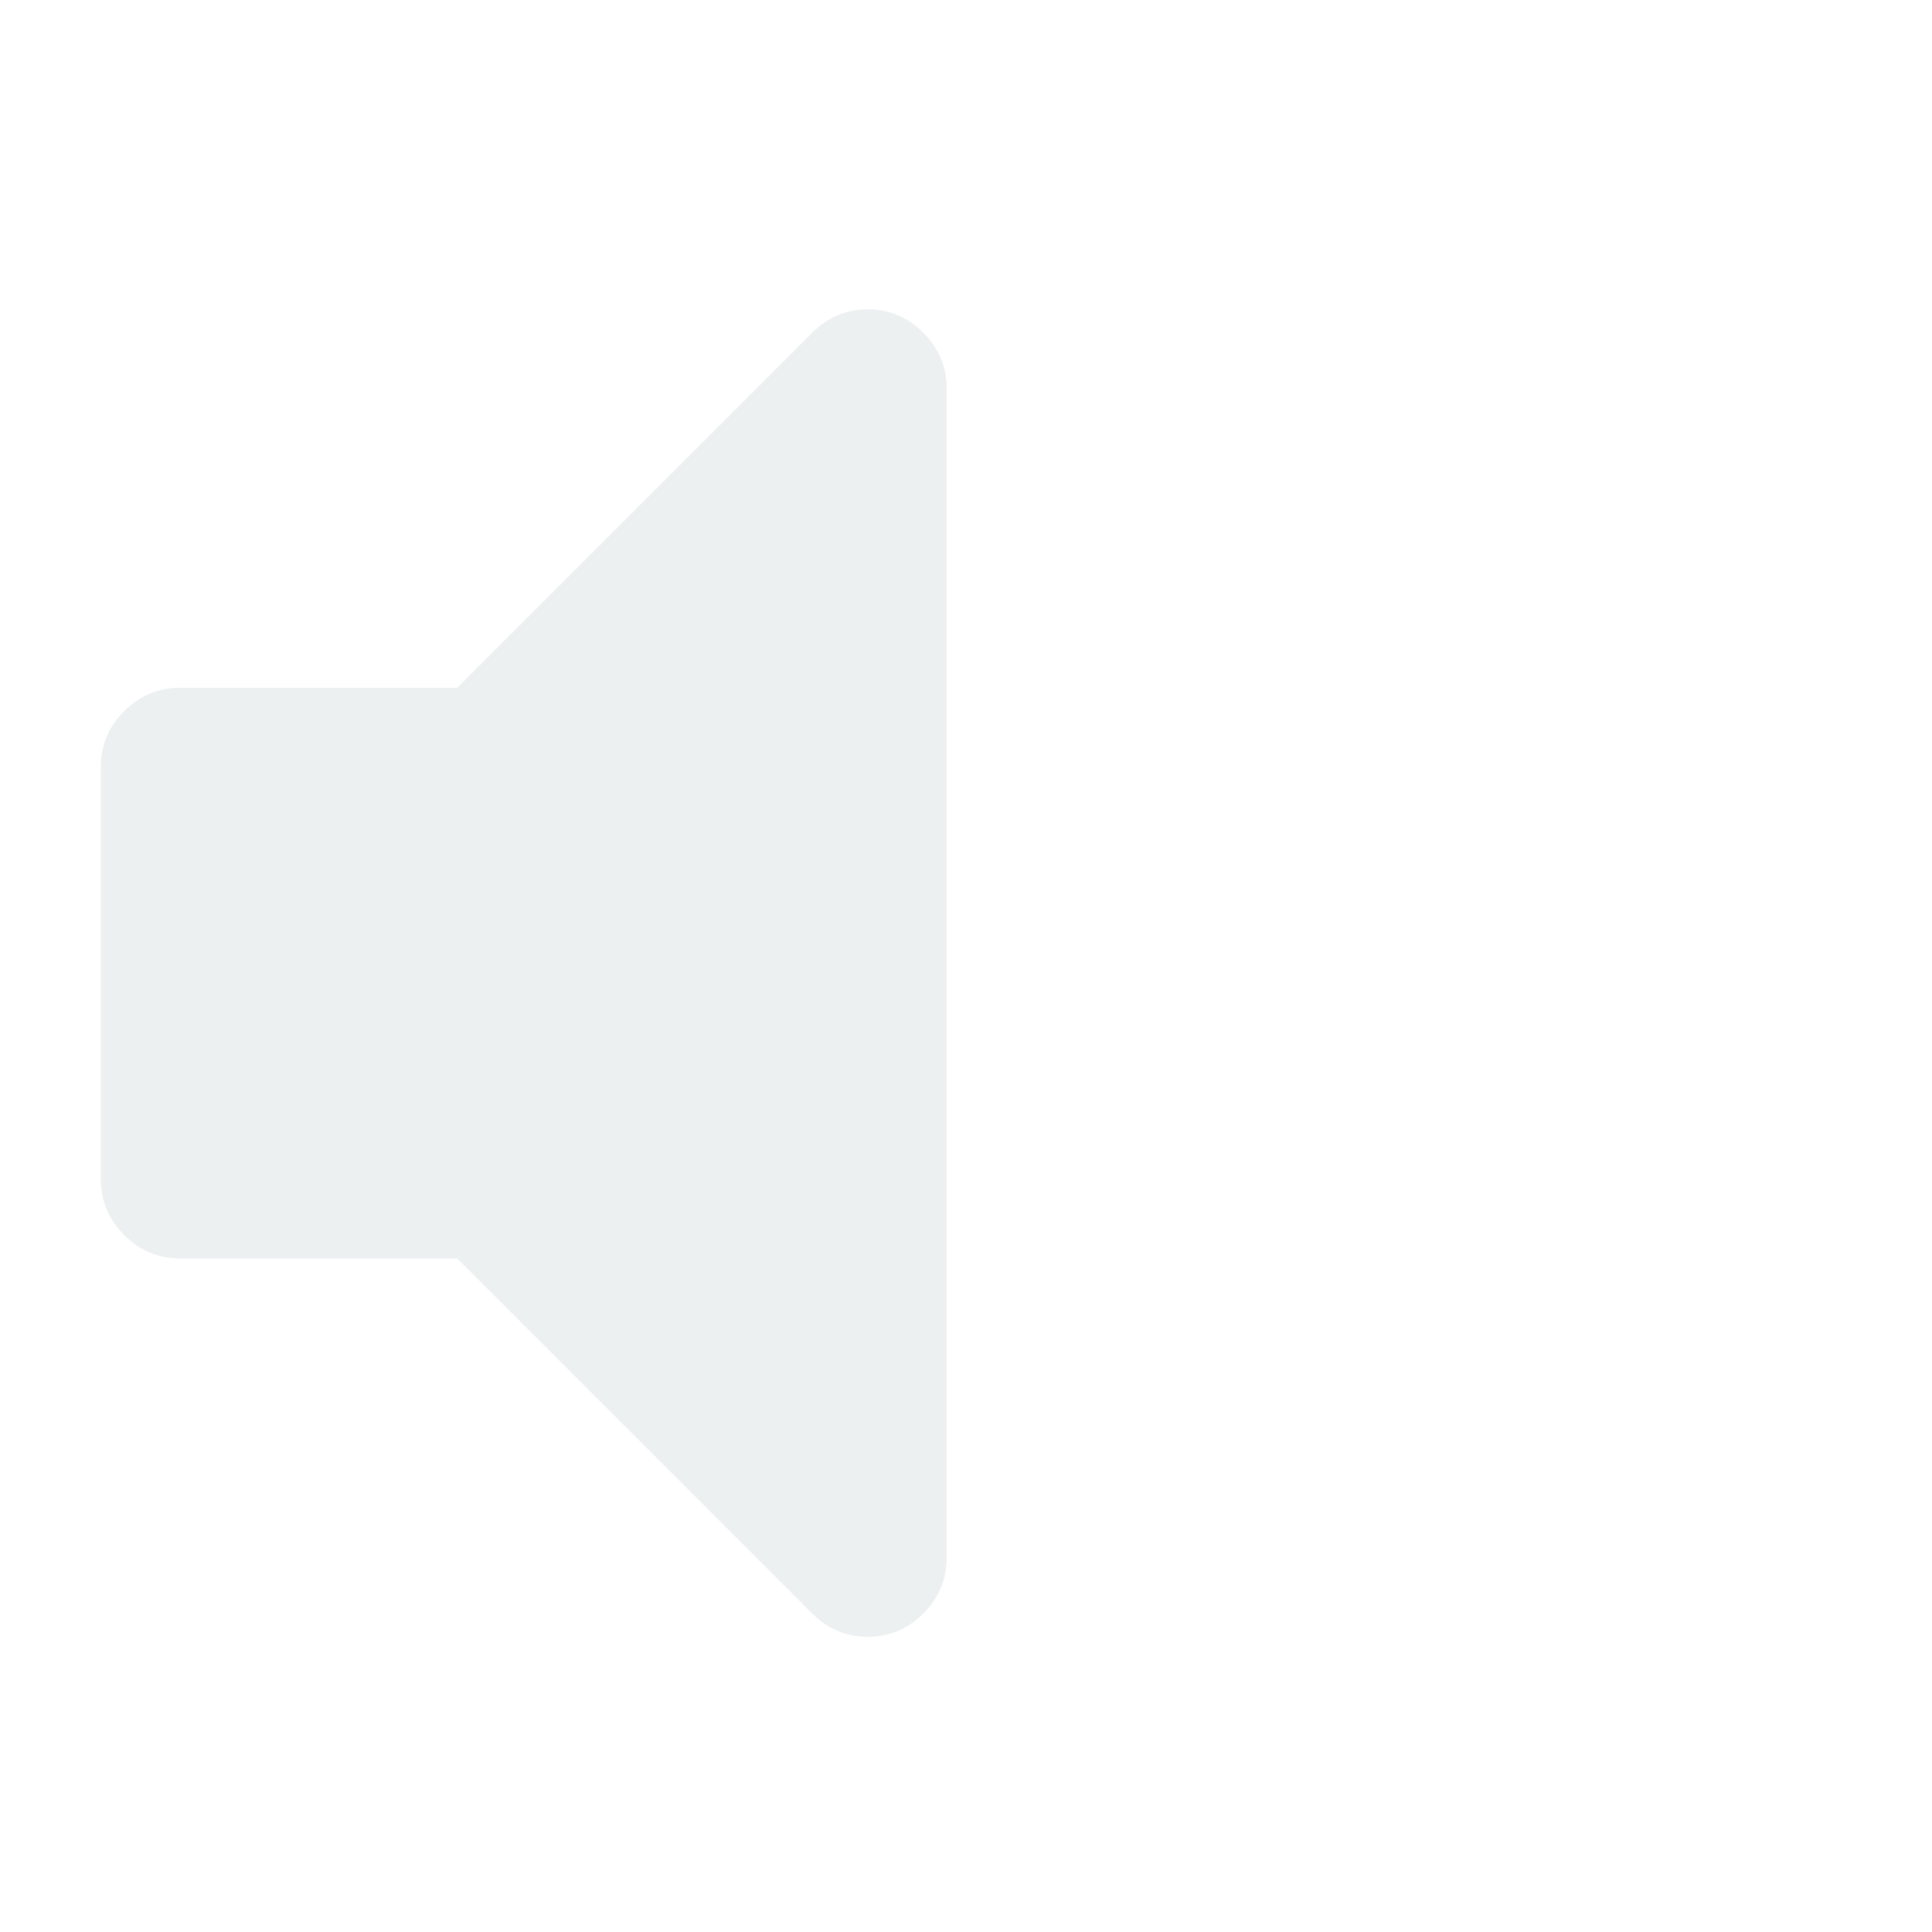
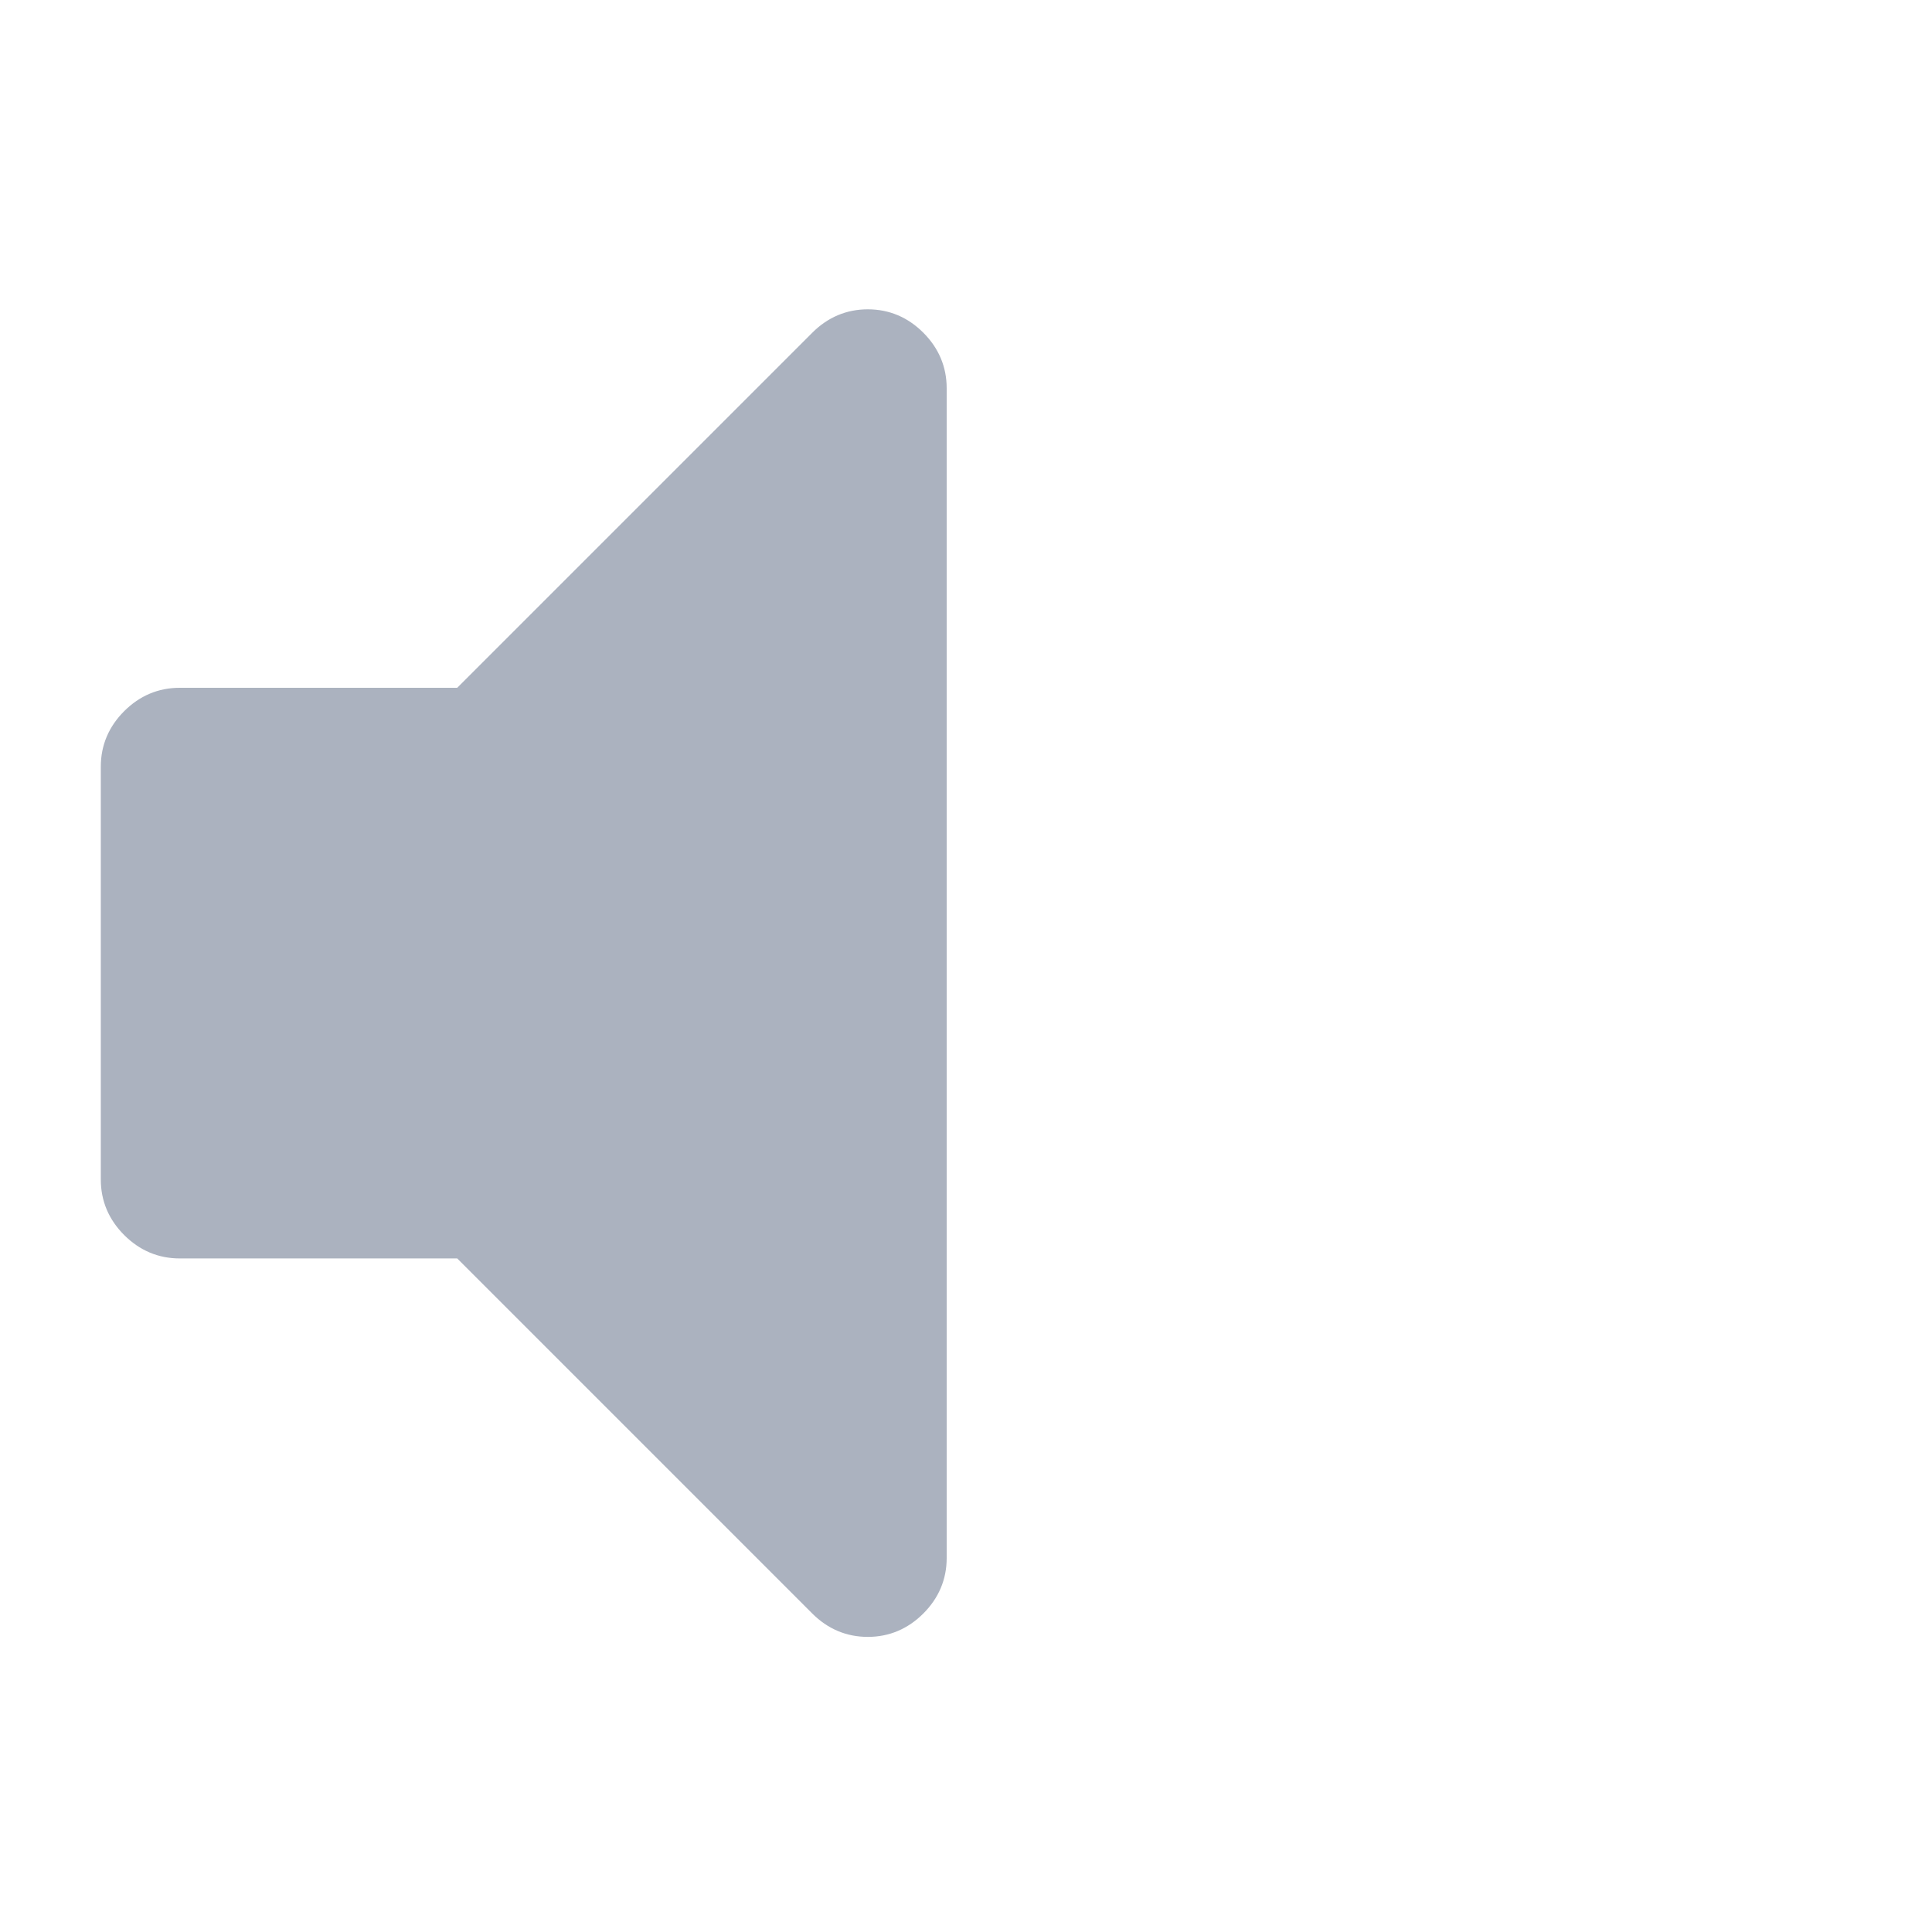
<svg xmlns="http://www.w3.org/2000/svg" xmlns:xlink="http://www.w3.org/1999/xlink" version="1.0" width="96" height="96" id="svg2" style="display:inline">
  <defs id="defs4">
    <linearGradient id="linearGradient4081">
      <stop id="stop4083" style="stop-color:#aaaaaa;stop-opacity:1" offset="0" />
      <stop id="stop4085" style="stop-color:#f0f0f0;stop-opacity:1" offset="1" />
    </linearGradient>
    <linearGradient x1="8.449" y1="-17.352" x2="8.449" y2="-27.198" id="linearGradient3736" xlink:href="#linearGradient4081" gradientUnits="userSpaceOnUse" gradientTransform="matrix(4.444444,0,0,4.444444,10.06824,146.5407)" />
  </defs>
  <g id="g4918" transform="matrix(0.2762297,0,0,0.2762297,-79.03752,-0.7879139)" />
  <g id="g4920" transform="matrix(0.2762297,0,0,0.2762297,-79.03752,-0.7879139)" />
  <g id="g4922" transform="matrix(0.2762297,0,0,0.2762297,-79.03752,-0.7879139)" />
  <g id="g4924" transform="matrix(0.2762297,0,0,0.2762297,-79.03752,-0.7879139)" />
  <g id="g4926" transform="matrix(0.2762297,0,0,0.2762297,-79.03752,-0.7879139)" />
  <g id="g4928" transform="matrix(0.2762297,0,0,0.2762297,-79.03752,-0.7879139)" />
  <g id="g4930" transform="matrix(0.2762297,0,0,0.2762297,-79.03752,-0.7879139)" />
  <g id="g4932" transform="matrix(0.2762297,0,0,0.2762297,-79.03752,-0.7879139)" />
  <g id="g4934" transform="matrix(0.2762297,0,0,0.2762297,-79.03752,-0.7879139)" />
  <g id="g4936" transform="matrix(0.2762297,0,0,0.2762297,-79.03752,-0.7879139)" />
  <g id="g4938" transform="matrix(0.2762297,0,0,0.2762297,-79.03752,-0.7879139)" />
  <g id="g4940" transform="matrix(0.2762297,0,0,0.2762297,-79.03752,-0.7879139)" />
  <g id="g4942" transform="matrix(0.2762297,0,0,0.2762297,-79.03752,-0.7879139)" />
  <g id="g4944" transform="matrix(0.2762297,0,0,0.2762297,-79.03752,-0.7879139)" />
  <g id="g4946" transform="matrix(0.2762297,0,0,0.2762297,-79.03752,-0.7879139)" />
  <g id="layer1" style="display:inline">
-     <path style="display:inline;fill:#ecf0f1;fill-opacity:1;stroke:#ecf0f1;stroke-opacity:1" id="path4916" d="m 45.526,16.885 c -0.678,-0.677 -1.479,-1.015 -2.405,-1.015 -0.925,0 -1.728,0.339 -2.404,1.015 l -17.791,17.791 -13.997,0 c -0.927,0 -1.728,0.339 -2.405,1.015 -0.677,0.678 -1.015,1.478 -1.015,2.405 l 0,20.515 c 0,0.926 0.339,1.728 1.015,2.404 0.677,0.677 1.479,1.016 2.405,1.016 l 13.997,0 17.79,17.791 c 0.677,0.676 1.479,1.014 2.404,1.014 0.927,0 1.728,-0.339 2.405,-1.014 0.676,-0.677 1.015,-1.478 1.015,-2.404 l 0,-58.128 c -1.88e-4,-0.926 -0.338,-1.728 -1.014,-2.405 z" />
+     <path style="display:inline;fill:#abb2bf;fill-opacity:1;stroke:#abb2bf;stroke-opacity:1" id="path4916" d="m 45.526,16.885 c -0.678,-0.677 -1.479,-1.015 -2.405,-1.015 -0.925,0 -1.728,0.339 -2.404,1.015 l -17.791,17.791 -13.997,0 c -0.927,0 -1.728,0.339 -2.405,1.015 -0.677,0.678 -1.015,1.478 -1.015,2.405 l 0,20.515 c 0,0.926 0.339,1.728 1.015,2.404 0.677,0.677 1.479,1.016 2.405,1.016 l 13.997,0 17.79,17.791 c 0.677,0.676 1.479,1.014 2.404,1.014 0.927,0 1.728,-0.339 2.405,-1.014 0.676,-0.677 1.015,-1.478 1.015,-2.404 l 0,-58.128 c -1.88e-4,-0.926 -0.338,-1.728 -1.014,-2.405 z" />
  </g>
</svg>
